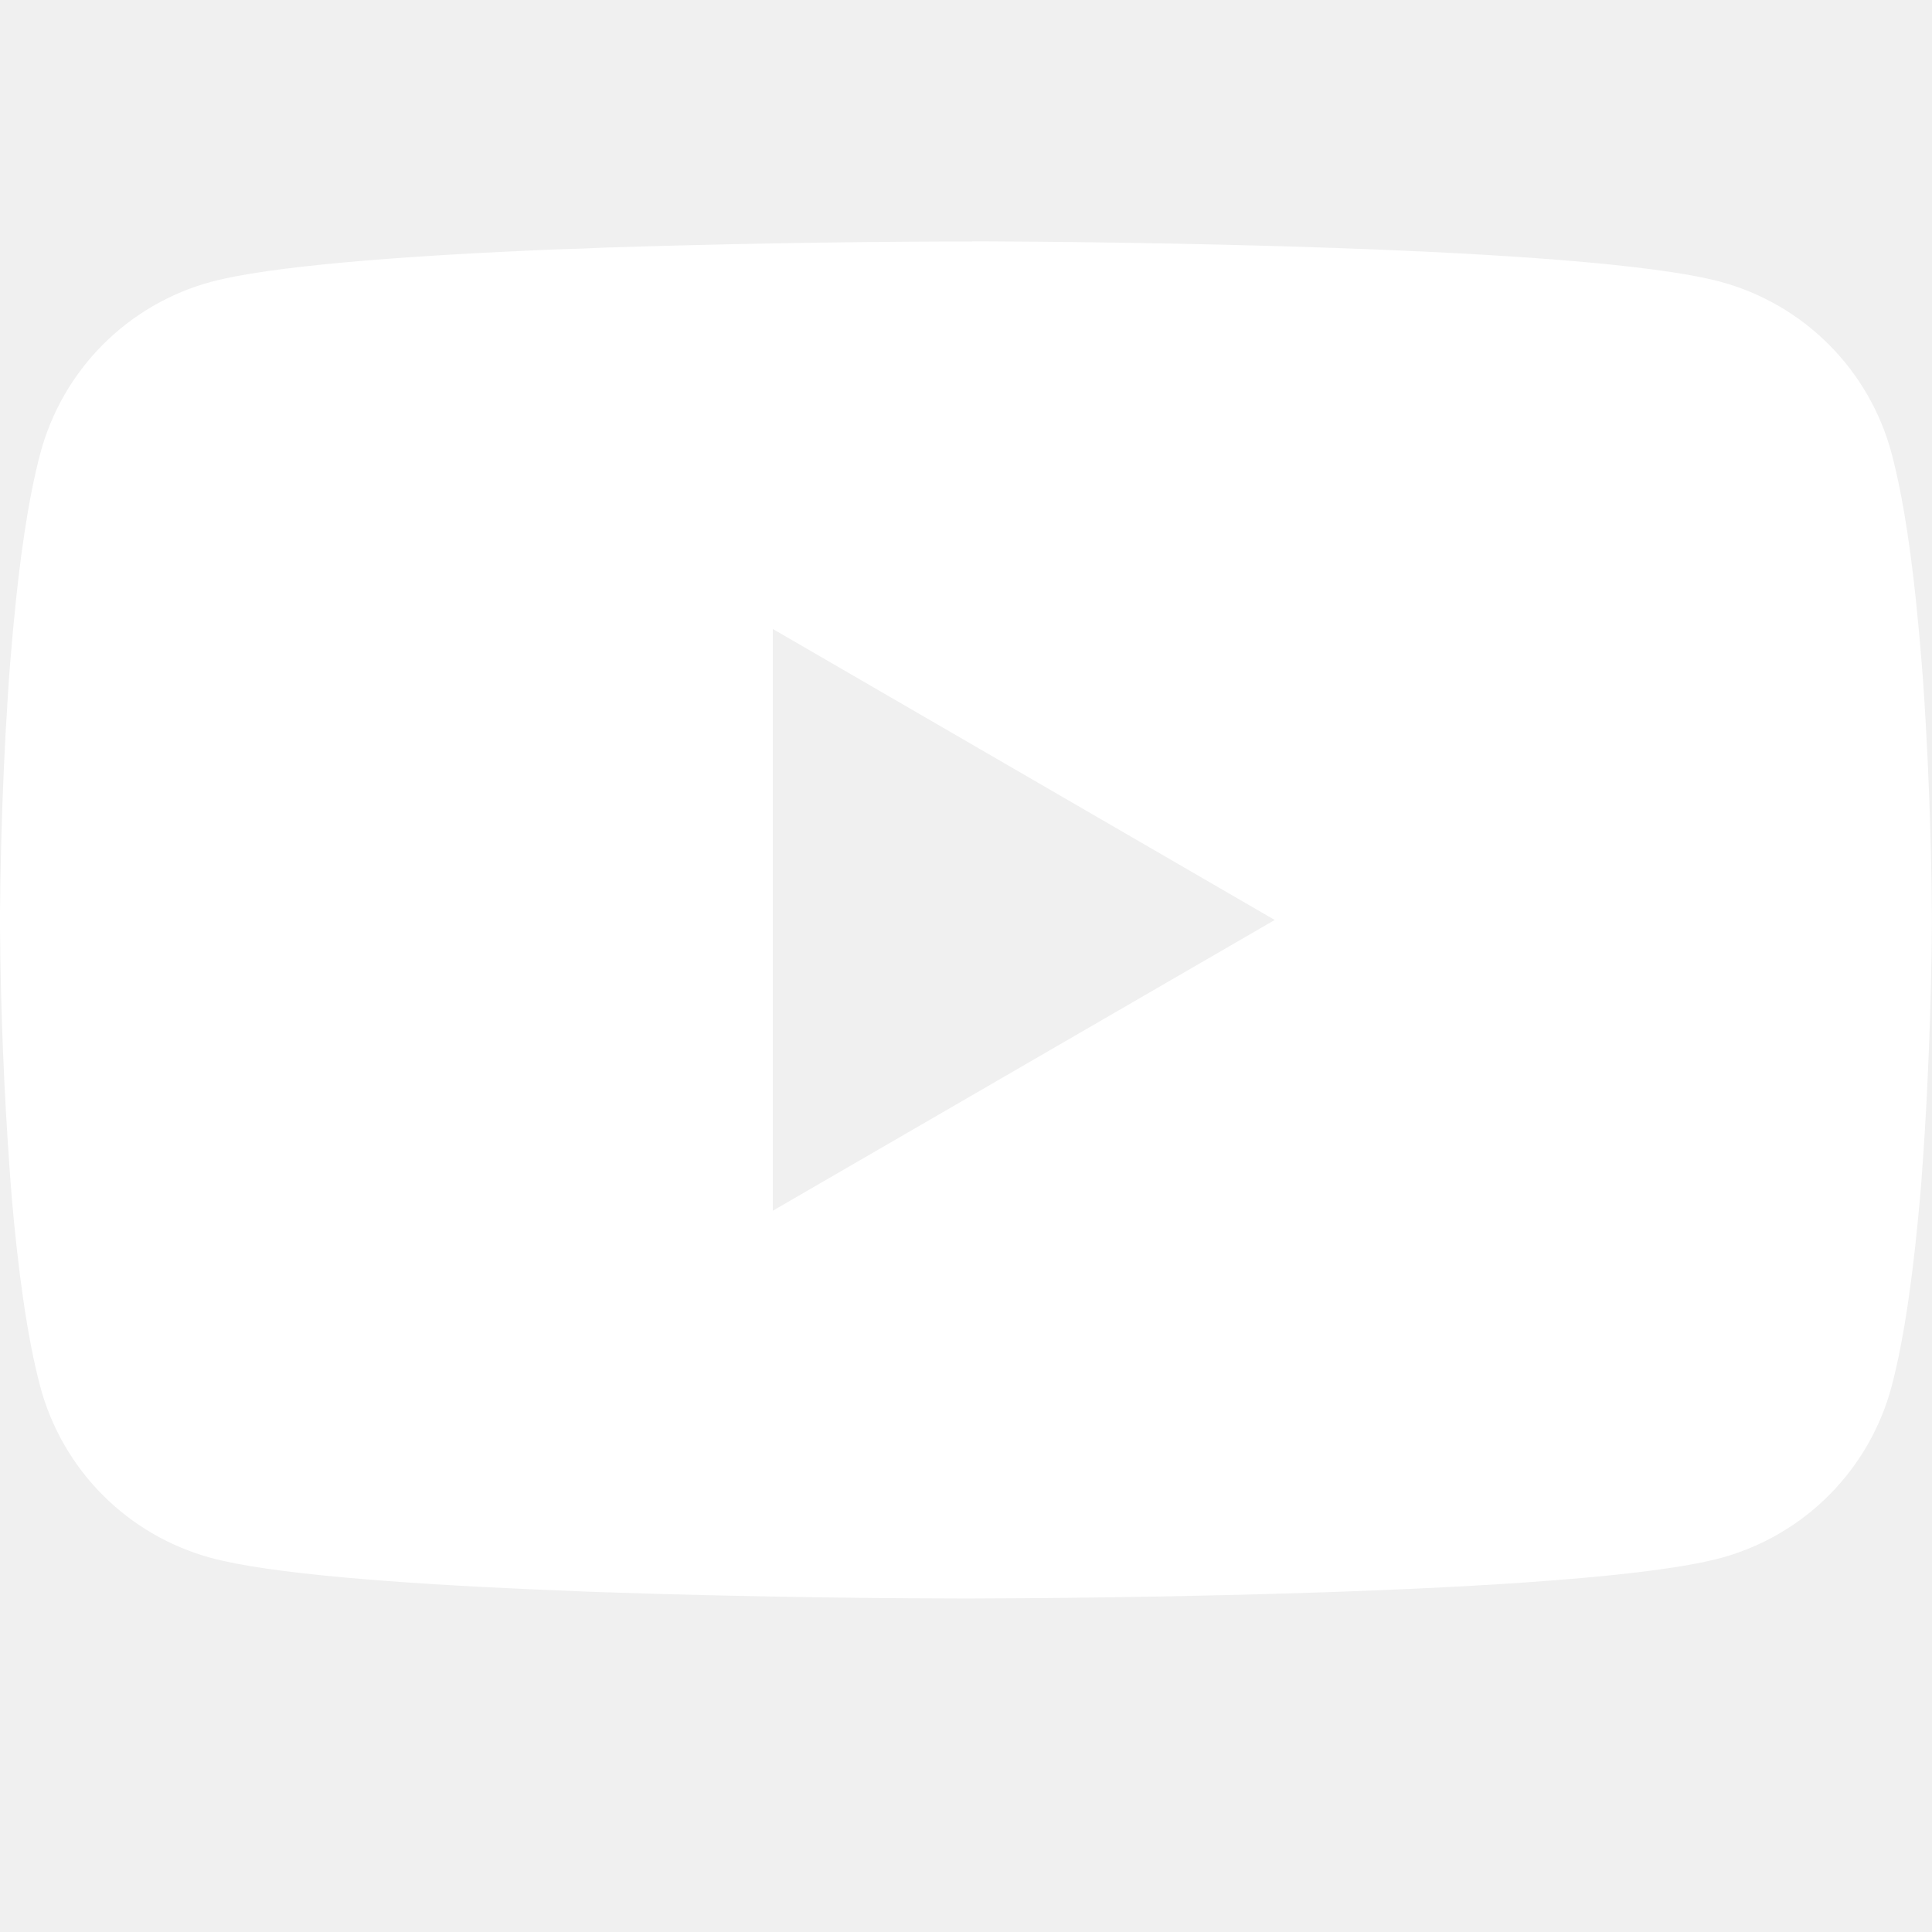
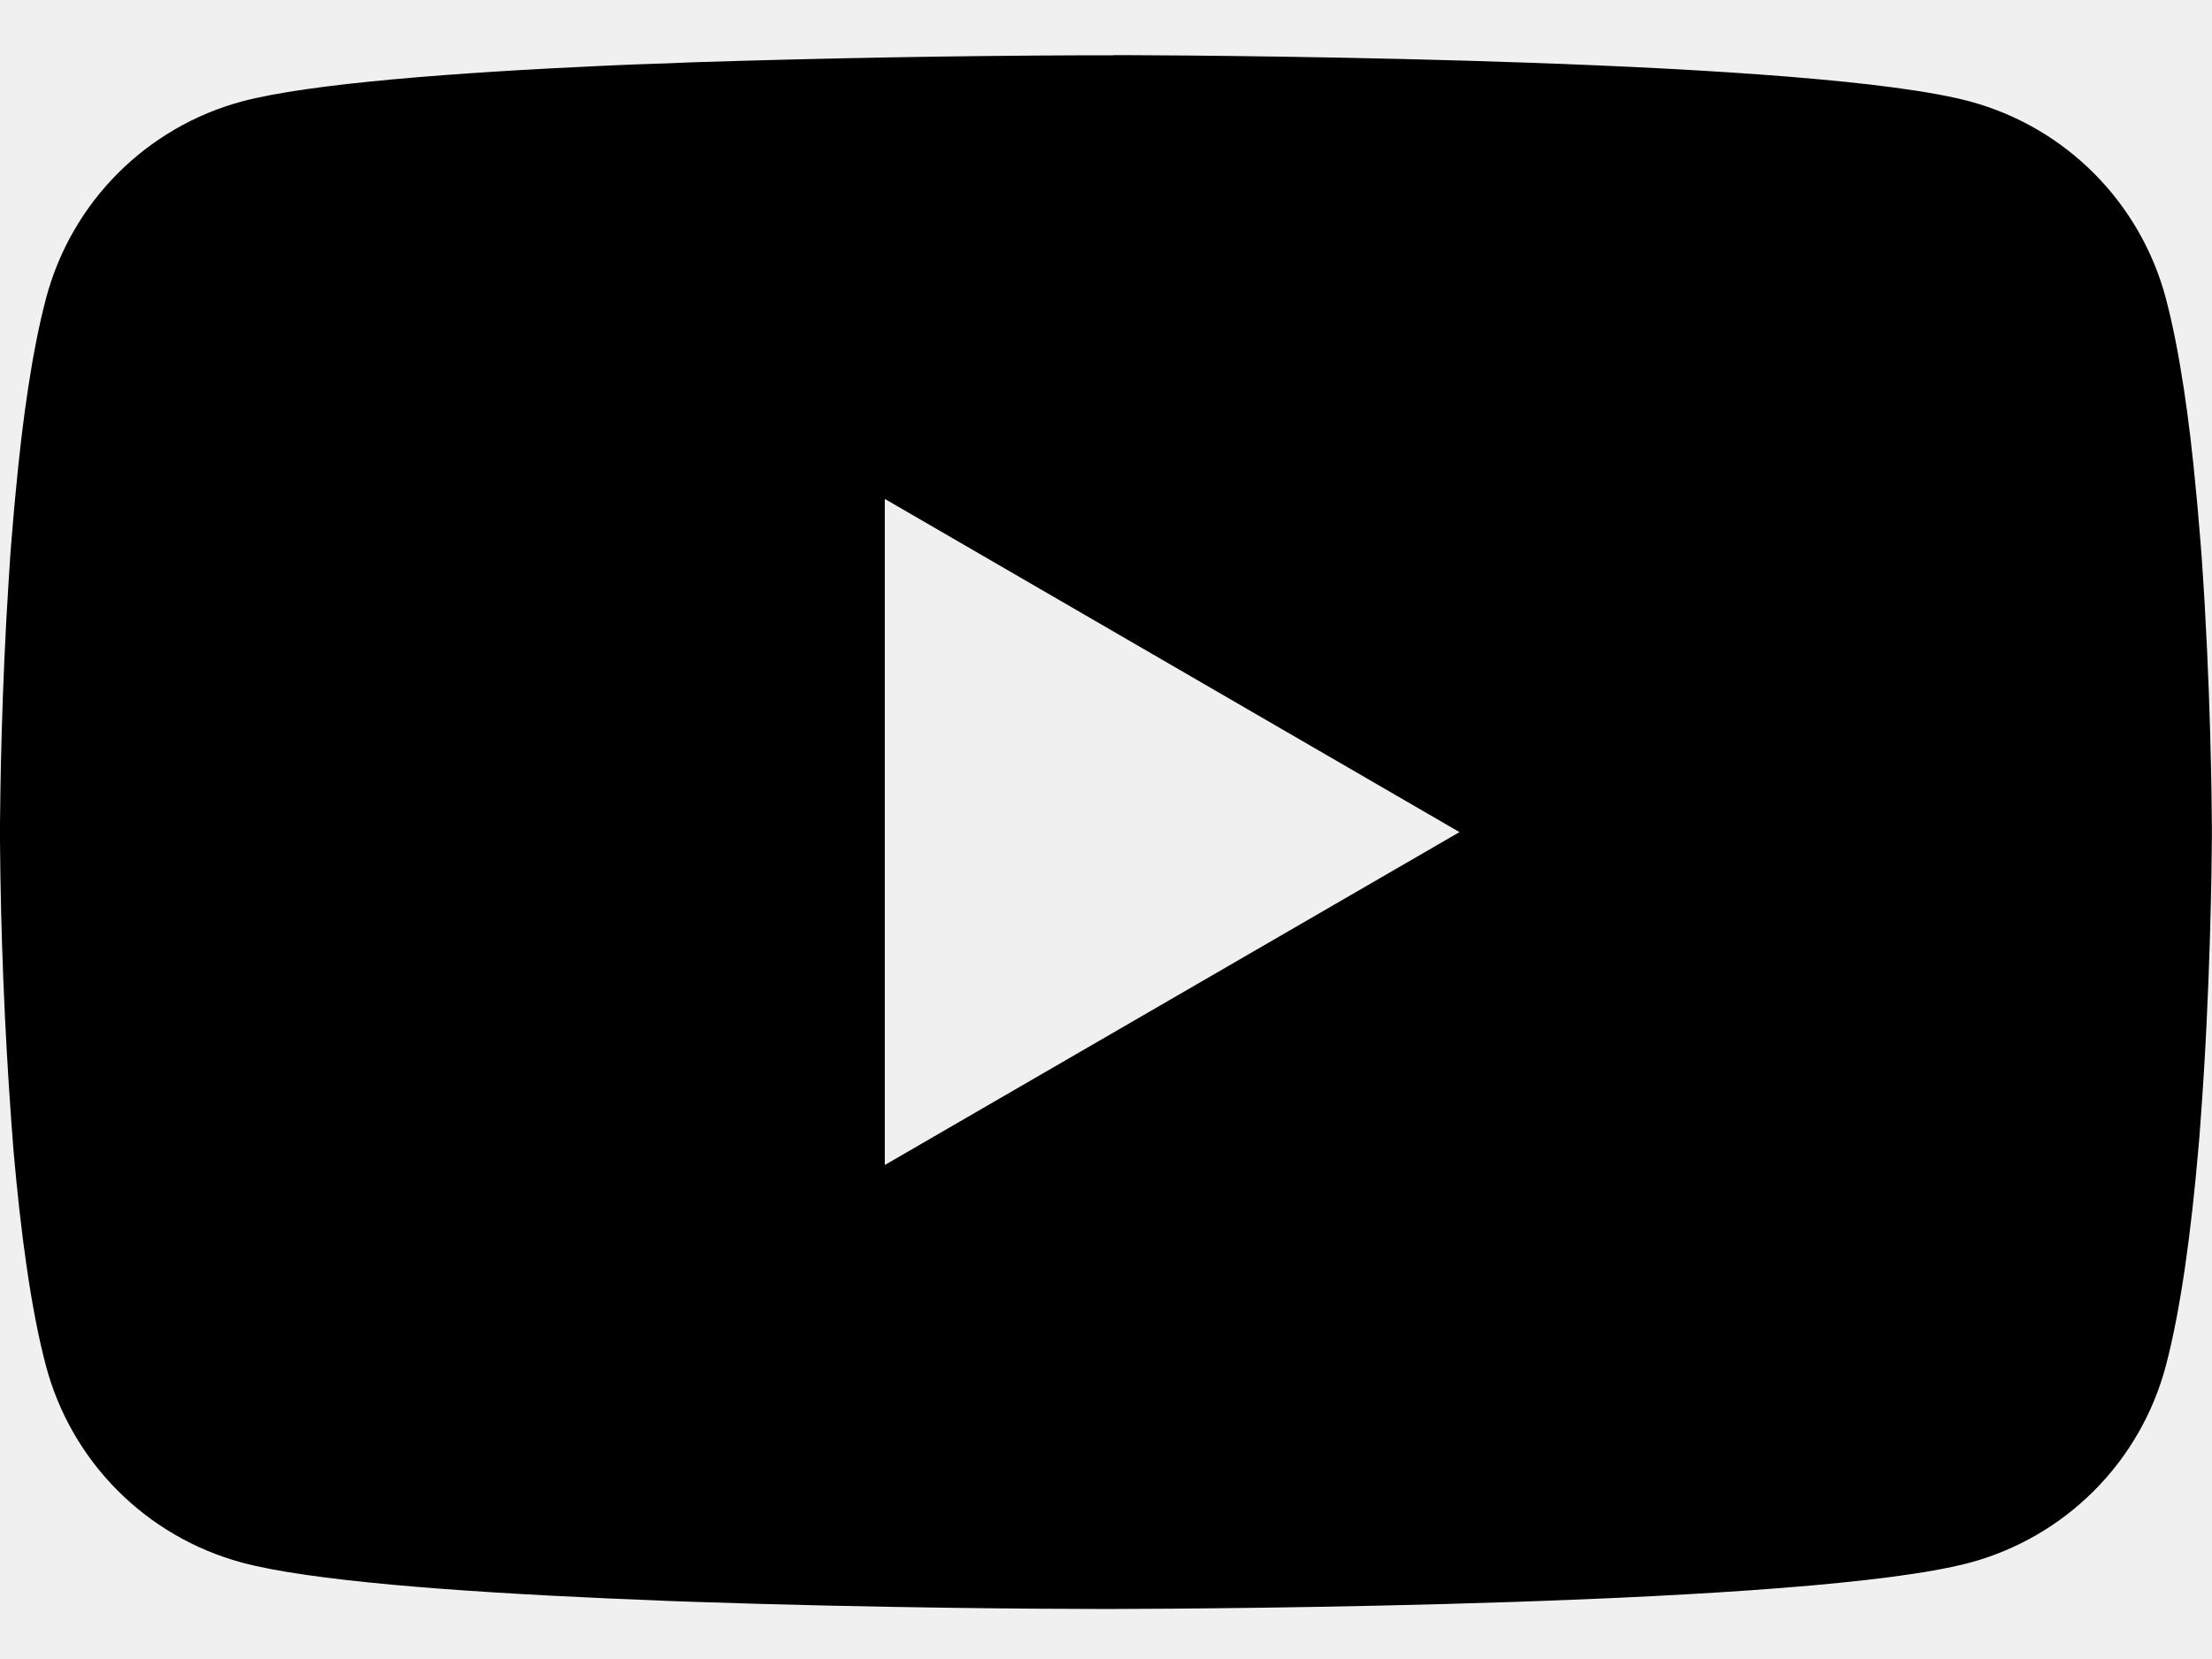
- <svg xmlns="http://www.w3.org/2000/svg" width="40" height="40" viewBox="0 0 40 40" fill="none">
-   <g clip-path="url(#clip0_82_580)">
-     <path d="M20.128 4.997H20.35C22.405 5.005 32.818 5.08 35.625 5.835C36.474 6.065 37.247 6.514 37.868 7.137C38.489 7.76 38.935 8.535 39.163 9.385C39.415 10.335 39.593 11.592 39.712 12.89L39.737 13.15L39.792 13.8L39.812 14.06C39.975 16.345 39.995 18.485 39.998 18.952V19.14C39.995 19.625 39.972 21.91 39.792 24.29L39.773 24.552L39.75 24.812C39.625 26.242 39.44 27.662 39.163 28.707C38.936 29.557 38.49 30.332 37.869 30.955C37.248 31.578 36.474 32.027 35.625 32.257C32.725 33.037 21.703 33.092 20.175 33.095H19.82C19.047 33.095 15.852 33.08 12.502 32.965L12.078 32.95L11.86 32.94L11.432 32.922L11.005 32.905C8.23 32.782 5.588 32.585 4.37 32.255C3.521 32.025 2.748 31.576 2.127 30.954C1.506 30.331 1.06 29.556 0.833 28.707C0.555 27.665 0.37 26.242 0.245 24.812L0.225 24.55L0.205 24.29C0.082 22.596 0.013 20.898 0 19.2L0 18.892C0.005 18.355 0.025 16.497 0.16 14.447L0.177 14.19L0.185 14.06L0.205 13.8L0.26 13.15L0.285 12.89C0.405 11.592 0.583 10.332 0.835 9.385C1.062 8.535 1.508 7.759 2.129 7.136C2.75 6.513 3.523 6.064 4.372 5.835C5.59 5.51 8.232 5.31 11.008 5.185L11.432 5.167L11.863 5.152L12.078 5.145L12.505 5.127C14.884 5.051 17.265 5.008 19.645 5H20.128V4.997ZM16 13.022V25.067L26.392 19.047L16 13.022Z" fill="white" />
-   </g>
-   <defs>
-     <clipPath id="clip0_82_580">
-       <rect width="40" height="40" fill="white" />
-     </clipPath>
-   </defs>
+ <svg xmlns="http://www.w3.org/2000/svg" viewBox="0 0 40 30">
+   <path d="M20.128 0.997H20.35C22.405 1.005 32.818 1.08 35.625 1.835C36.474 2.065 37.247 2.514 37.868 3.137C38.489 3.76 38.935 4.535 39.163 5.385C39.415 6.335 39.593 7.592 39.712 8.89L39.737 9.15L39.792 9.8L39.812 10.06C39.975 12.345 39.995 14.485 39.998 14.952V15.14C39.995 15.625 39.972 17.91 39.792 20.29L39.773 20.552L39.75 20.812C39.625 22.242 39.44 23.662 39.163 24.707C38.936 25.557 38.49 26.332 37.869 26.955C37.248 27.578 36.474 28.027 35.625 28.257C32.725 29.037 21.703 29.092 20.175 29.095H19.82C19.047 29.095 15.852 29.08 12.502 28.965L12.078 28.95L11.86 28.94L11.432 28.922L11.005 28.905C8.23 28.782 5.588 28.585 4.37 28.255C3.521 28.025 2.748 27.576 2.127 26.954C1.506 26.331 1.06 25.556 0.833 24.707C0.555 23.665 0.37 22.242 0.245 20.812L0.225 20.55L0.205 20.29C0.082 18.596 0.013 16.898 0 15.2L0 14.892C0.005 14.355 0.025 12.497 0.16 10.447L0.177 10.19L0.185 10.06L0.205 9.8L0.26 9.15L0.285 8.89C0.405 7.592 0.583 6.332 0.835 5.385C1.062 4.535 1.508 3.759 2.129 3.136C2.75 2.513 3.523 2.064 4.372 1.835C5.59 1.51 8.232 1.31 11.008 1.185L11.432 1.167L11.863 1.152L12.078 1.145L12.505 1.127C14.884 1.051 17.265 1.008 19.645 1H20.128V0.997ZM16 9.022V21.067L26.392 15.047L16 9.022Z" />
</svg>
